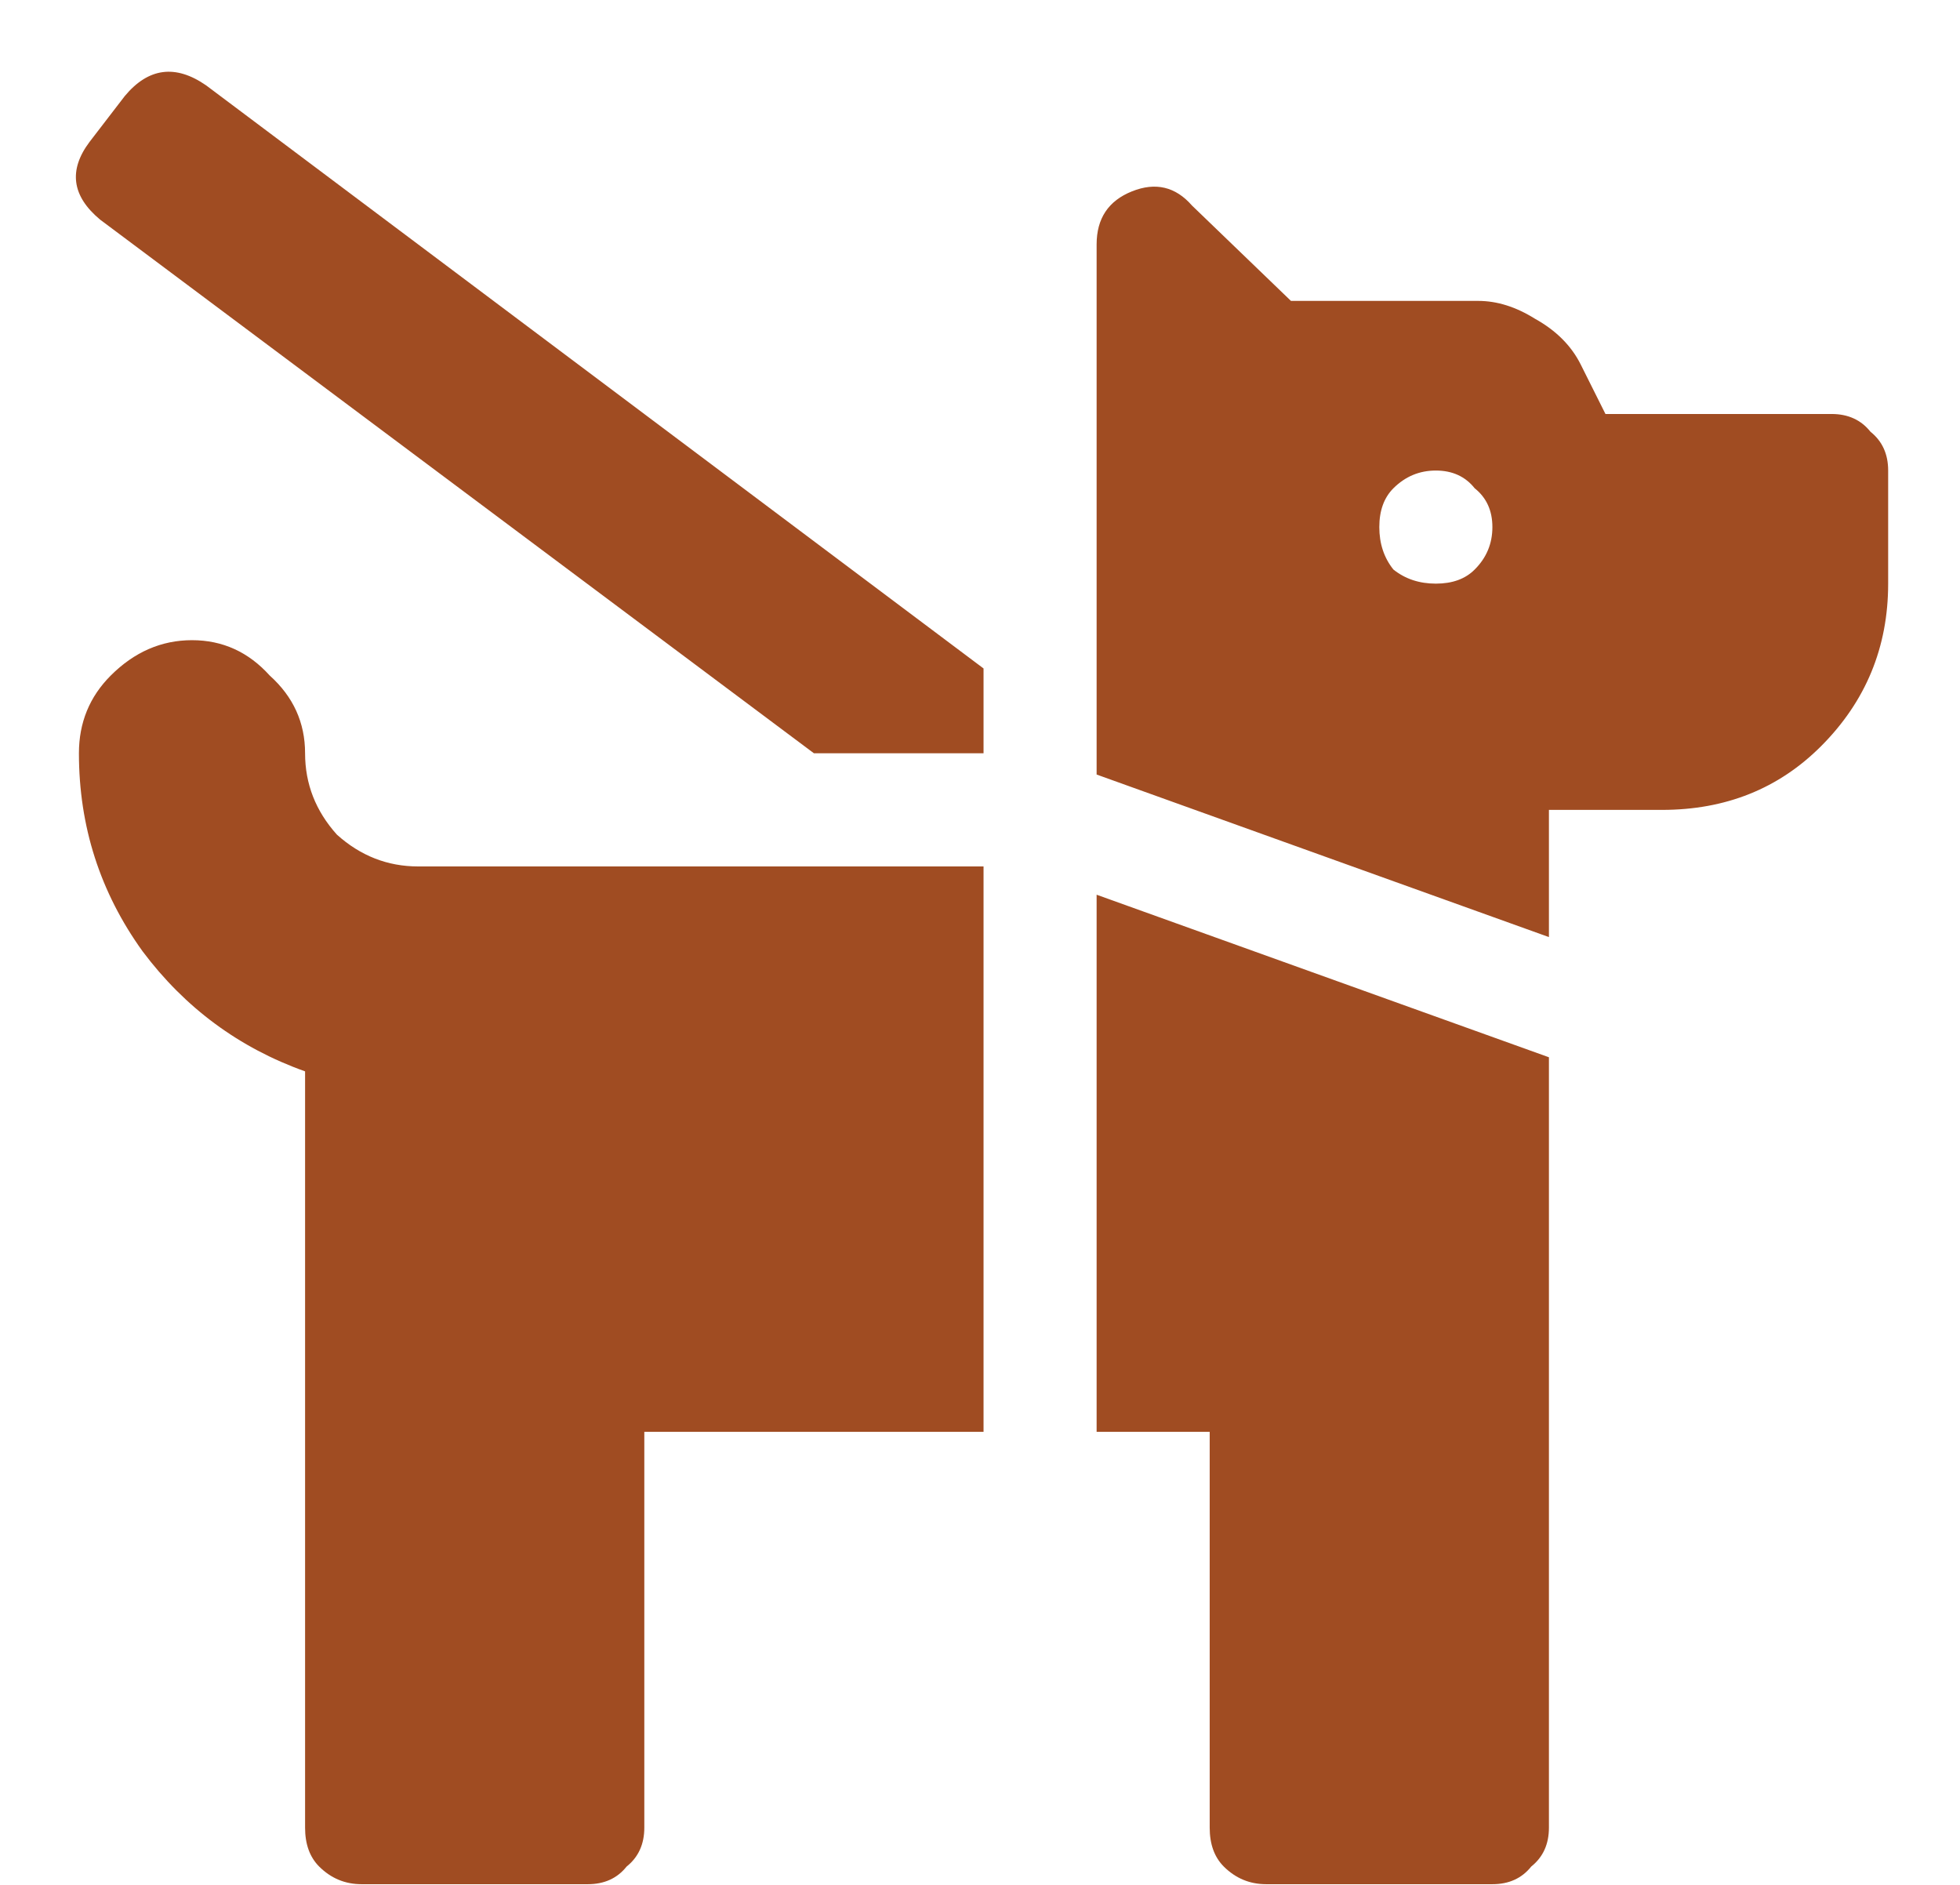
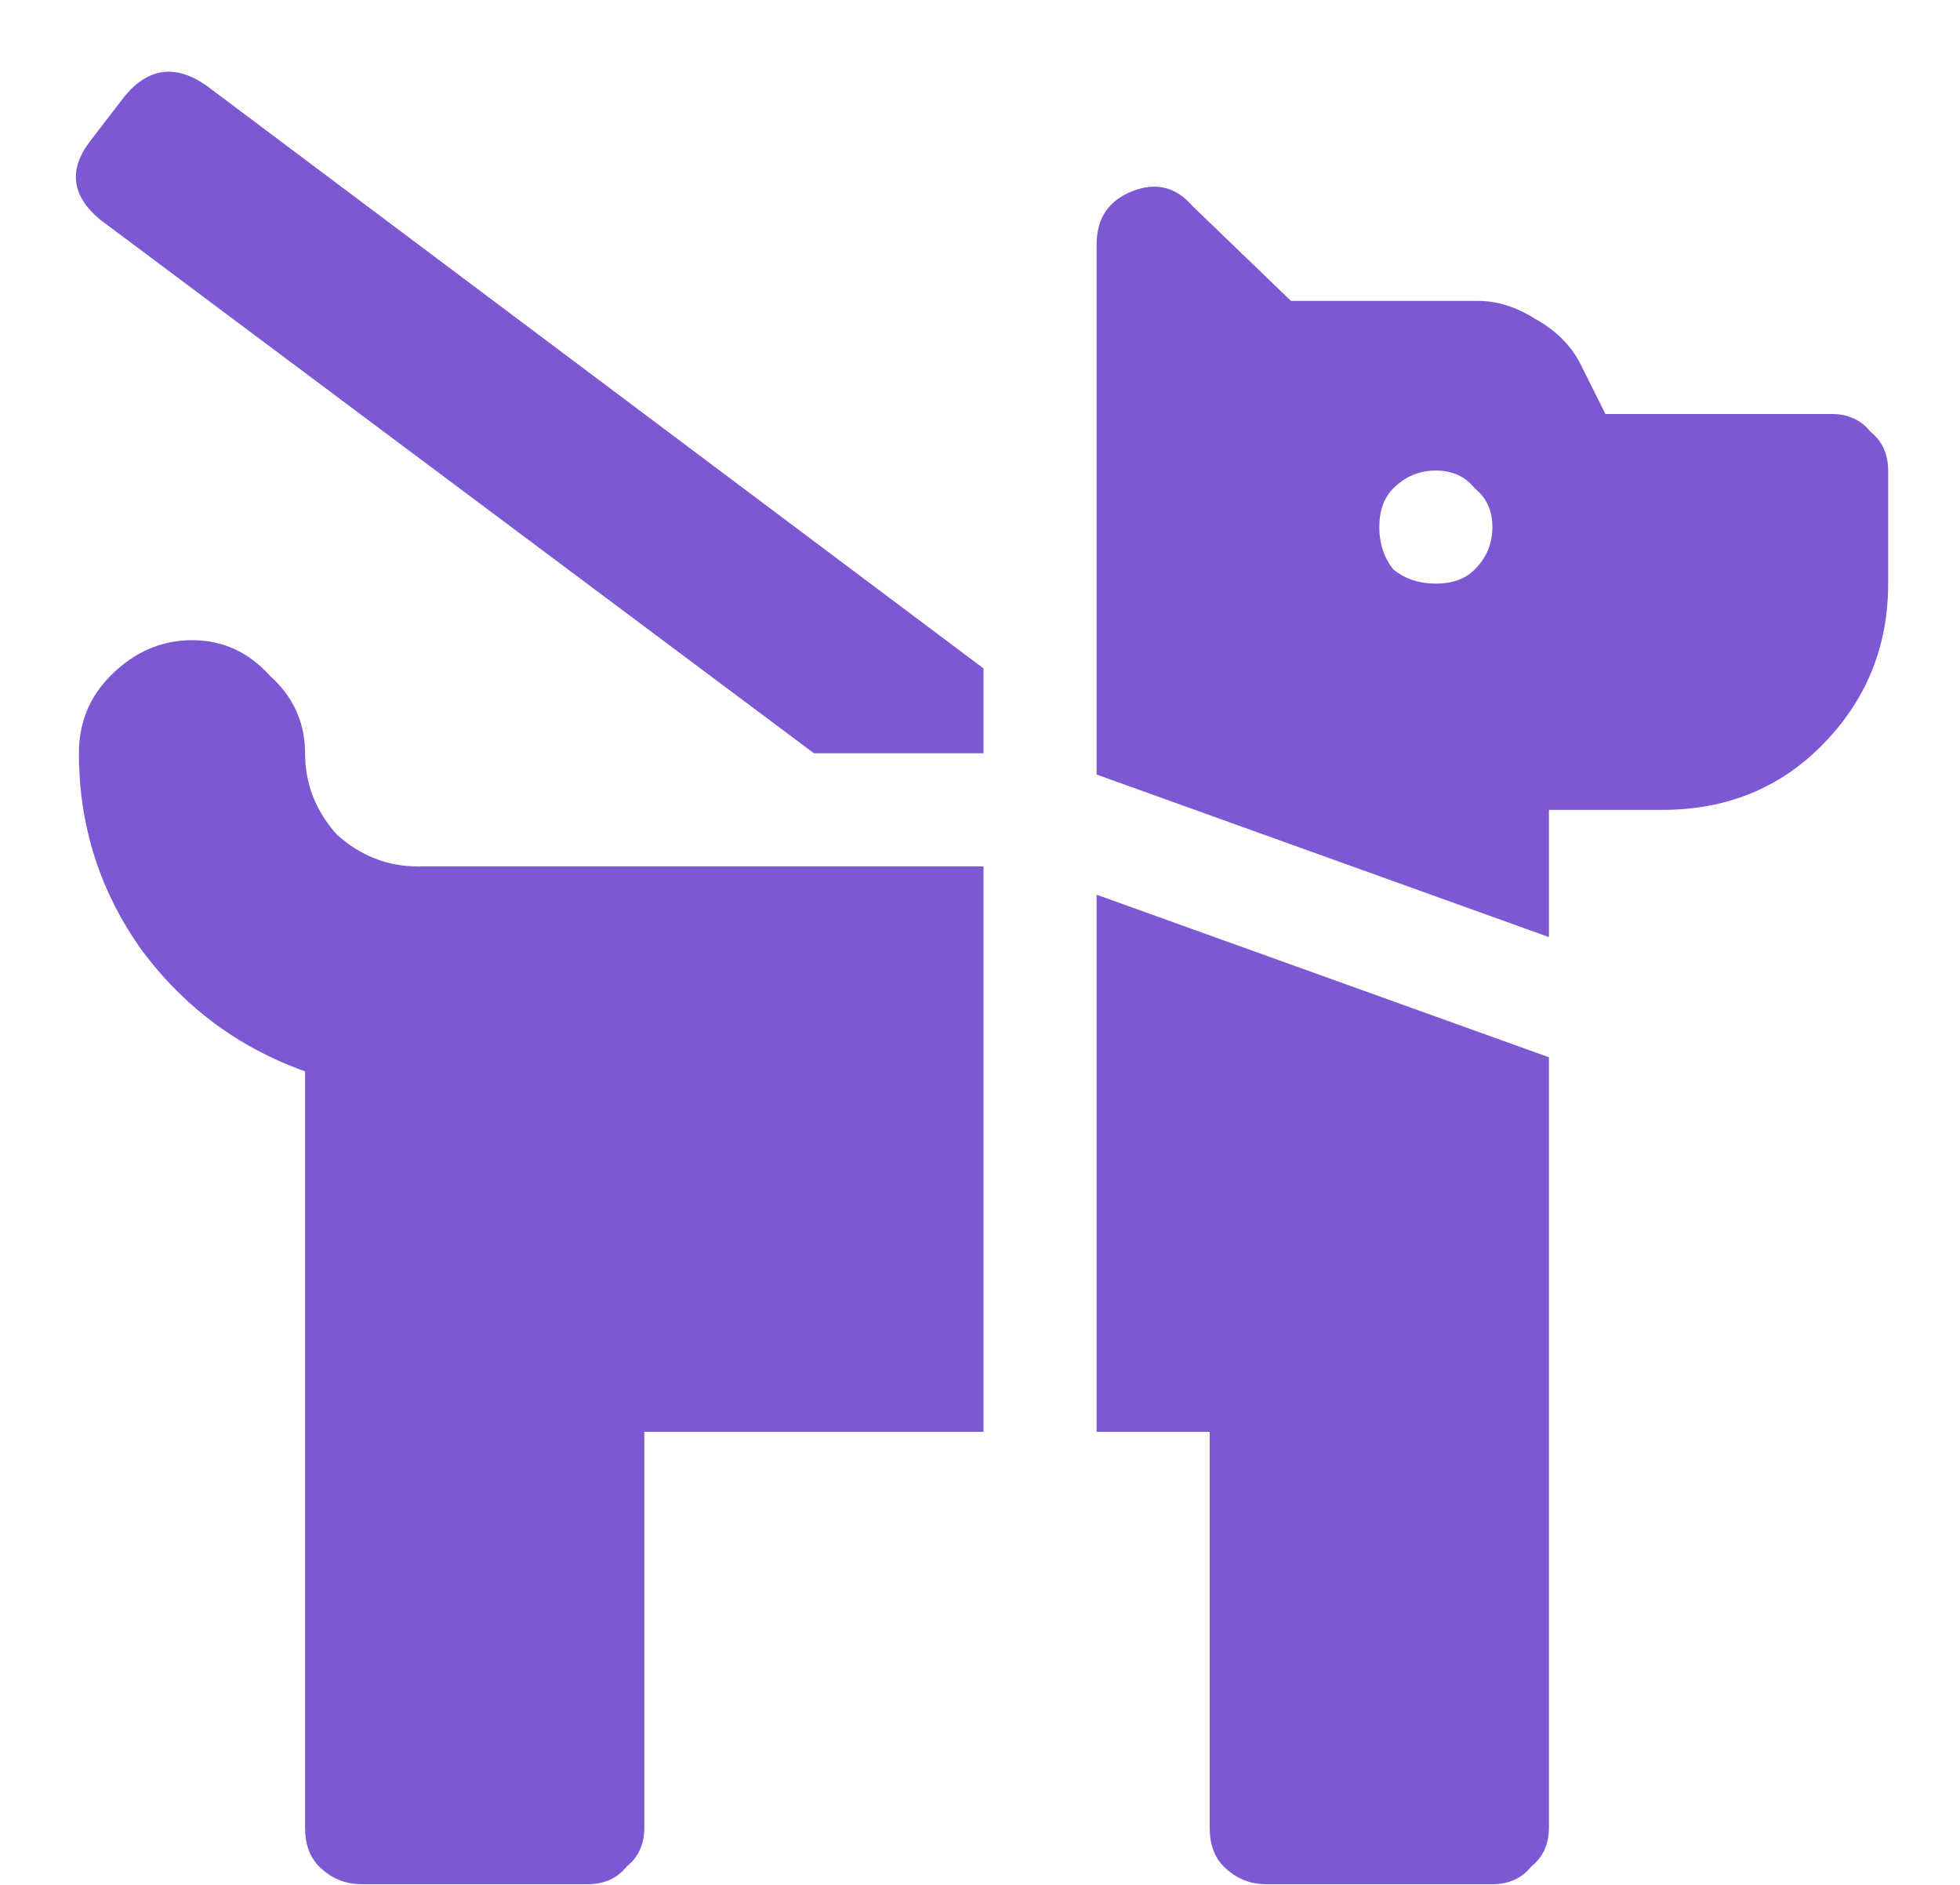
<svg xmlns="http://www.w3.org/2000/svg" width="26" height="25" viewBox="0 0 26 25" fill="none">
-   <path d="M1.656 1.273C1.969 0.898 2.328 0.851 2.734 1.132L13.047 8.866V9.991H10.797L1.328 2.913C0.953 2.601 0.906 2.257 1.188 1.882L1.656 1.273ZM3.578 8.96C3.891 9.241 4.047 9.585 4.047 9.991C4.047 10.398 4.188 10.757 4.469 11.07C4.781 11.351 5.141 11.492 5.547 11.492H13.047V18.991H8.547V24.241C8.547 24.46 8.469 24.632 8.312 24.757C8.188 24.913 8.016 24.991 7.797 24.991H4.797C4.578 24.991 4.391 24.913 4.234 24.757C4.109 24.632 4.047 24.46 4.047 24.241V14.21C3.172 13.898 2.453 13.367 1.891 12.617C1.328 11.835 1.047 10.96 1.047 9.991C1.047 9.585 1.188 9.241 1.469 8.96C1.781 8.648 2.141 8.491 2.547 8.491C2.953 8.491 3.297 8.648 3.578 8.96ZM14.547 18.991V11.867L20.547 14.023V24.241C20.547 24.46 20.469 24.632 20.312 24.757C20.188 24.913 20.016 24.991 19.797 24.991H16.797C16.578 24.991 16.391 24.913 16.234 24.757C16.109 24.632 16.047 24.46 16.047 24.241V18.991H14.547ZM24.297 5.491C24.516 5.491 24.688 5.57 24.812 5.726C24.969 5.851 25.047 6.023 25.047 6.241V7.741C25.047 8.585 24.75 9.304 24.156 9.898C23.594 10.46 22.891 10.742 22.047 10.742H20.547V12.429L14.547 10.273V3.241C14.547 2.898 14.703 2.663 15.016 2.538C15.328 2.413 15.594 2.476 15.812 2.726L17.125 3.991H19.609C19.859 3.991 20.109 4.07 20.359 4.226C20.641 4.382 20.844 4.585 20.969 4.835L21.297 5.491H24.297ZM18.484 7.554C18.641 7.679 18.828 7.741 19.047 7.741C19.266 7.741 19.438 7.679 19.562 7.554C19.719 7.398 19.797 7.21 19.797 6.991C19.797 6.773 19.719 6.601 19.562 6.476C19.438 6.32 19.266 6.241 19.047 6.241C18.828 6.241 18.641 6.32 18.484 6.476C18.359 6.601 18.297 6.773 18.297 6.991C18.297 7.21 18.359 7.398 18.484 7.554Z" fill="#A04C22" />
+   <path d="M1.656 1.273C1.969 0.898 2.328 0.851 2.734 1.132L13.047 8.866V9.991H10.797L1.328 2.913C0.953 2.601 0.906 2.257 1.188 1.882L1.656 1.273ZM3.578 8.96C3.891 9.241 4.047 9.585 4.047 9.991C4.047 10.398 4.188 10.757 4.469 11.07C4.781 11.351 5.141 11.492 5.547 11.492H13.047V18.991H8.547V24.241C8.547 24.46 8.469 24.632 8.312 24.757C8.188 24.913 8.016 24.991 7.797 24.991H4.797C4.578 24.991 4.391 24.913 4.234 24.757C4.109 24.632 4.047 24.46 4.047 24.241V14.21C3.172 13.898 2.453 13.367 1.891 12.617C1.328 11.835 1.047 10.96 1.047 9.991C1.047 9.585 1.188 9.241 1.469 8.96C1.781 8.648 2.141 8.491 2.547 8.491C2.953 8.491 3.297 8.648 3.578 8.96ZM14.547 18.991V11.867L20.547 14.023V24.241C20.547 24.46 20.469 24.632 20.312 24.757C20.188 24.913 20.016 24.991 19.797 24.991H16.797C16.578 24.991 16.391 24.913 16.234 24.757C16.109 24.632 16.047 24.46 16.047 24.241V18.991H14.547ZM24.297 5.491C24.516 5.491 24.688 5.57 24.812 5.726C24.969 5.851 25.047 6.023 25.047 6.241V7.741C25.047 8.585 24.75 9.304 24.156 9.898C23.594 10.46 22.891 10.742 22.047 10.742H20.547V12.429L14.547 10.273V3.241C14.547 2.898 14.703 2.663 15.016 2.538C15.328 2.413 15.594 2.476 15.812 2.726L17.125 3.991H19.609C19.859 3.991 20.109 4.07 20.359 4.226C20.641 4.382 20.844 4.585 20.969 4.835L21.297 5.491H24.297ZM18.484 7.554C18.641 7.679 18.828 7.741 19.047 7.741C19.266 7.741 19.438 7.679 19.562 7.554C19.719 7.398 19.797 7.21 19.797 6.991C19.797 6.773 19.719 6.601 19.562 6.476C19.438 6.32 19.266 6.241 19.047 6.241C18.828 6.241 18.641 6.32 18.484 6.476C18.359 6.601 18.297 6.773 18.297 6.991C18.297 7.21 18.359 7.398 18.484 7.554Z" fill="#7C58D3" />
</svg>
